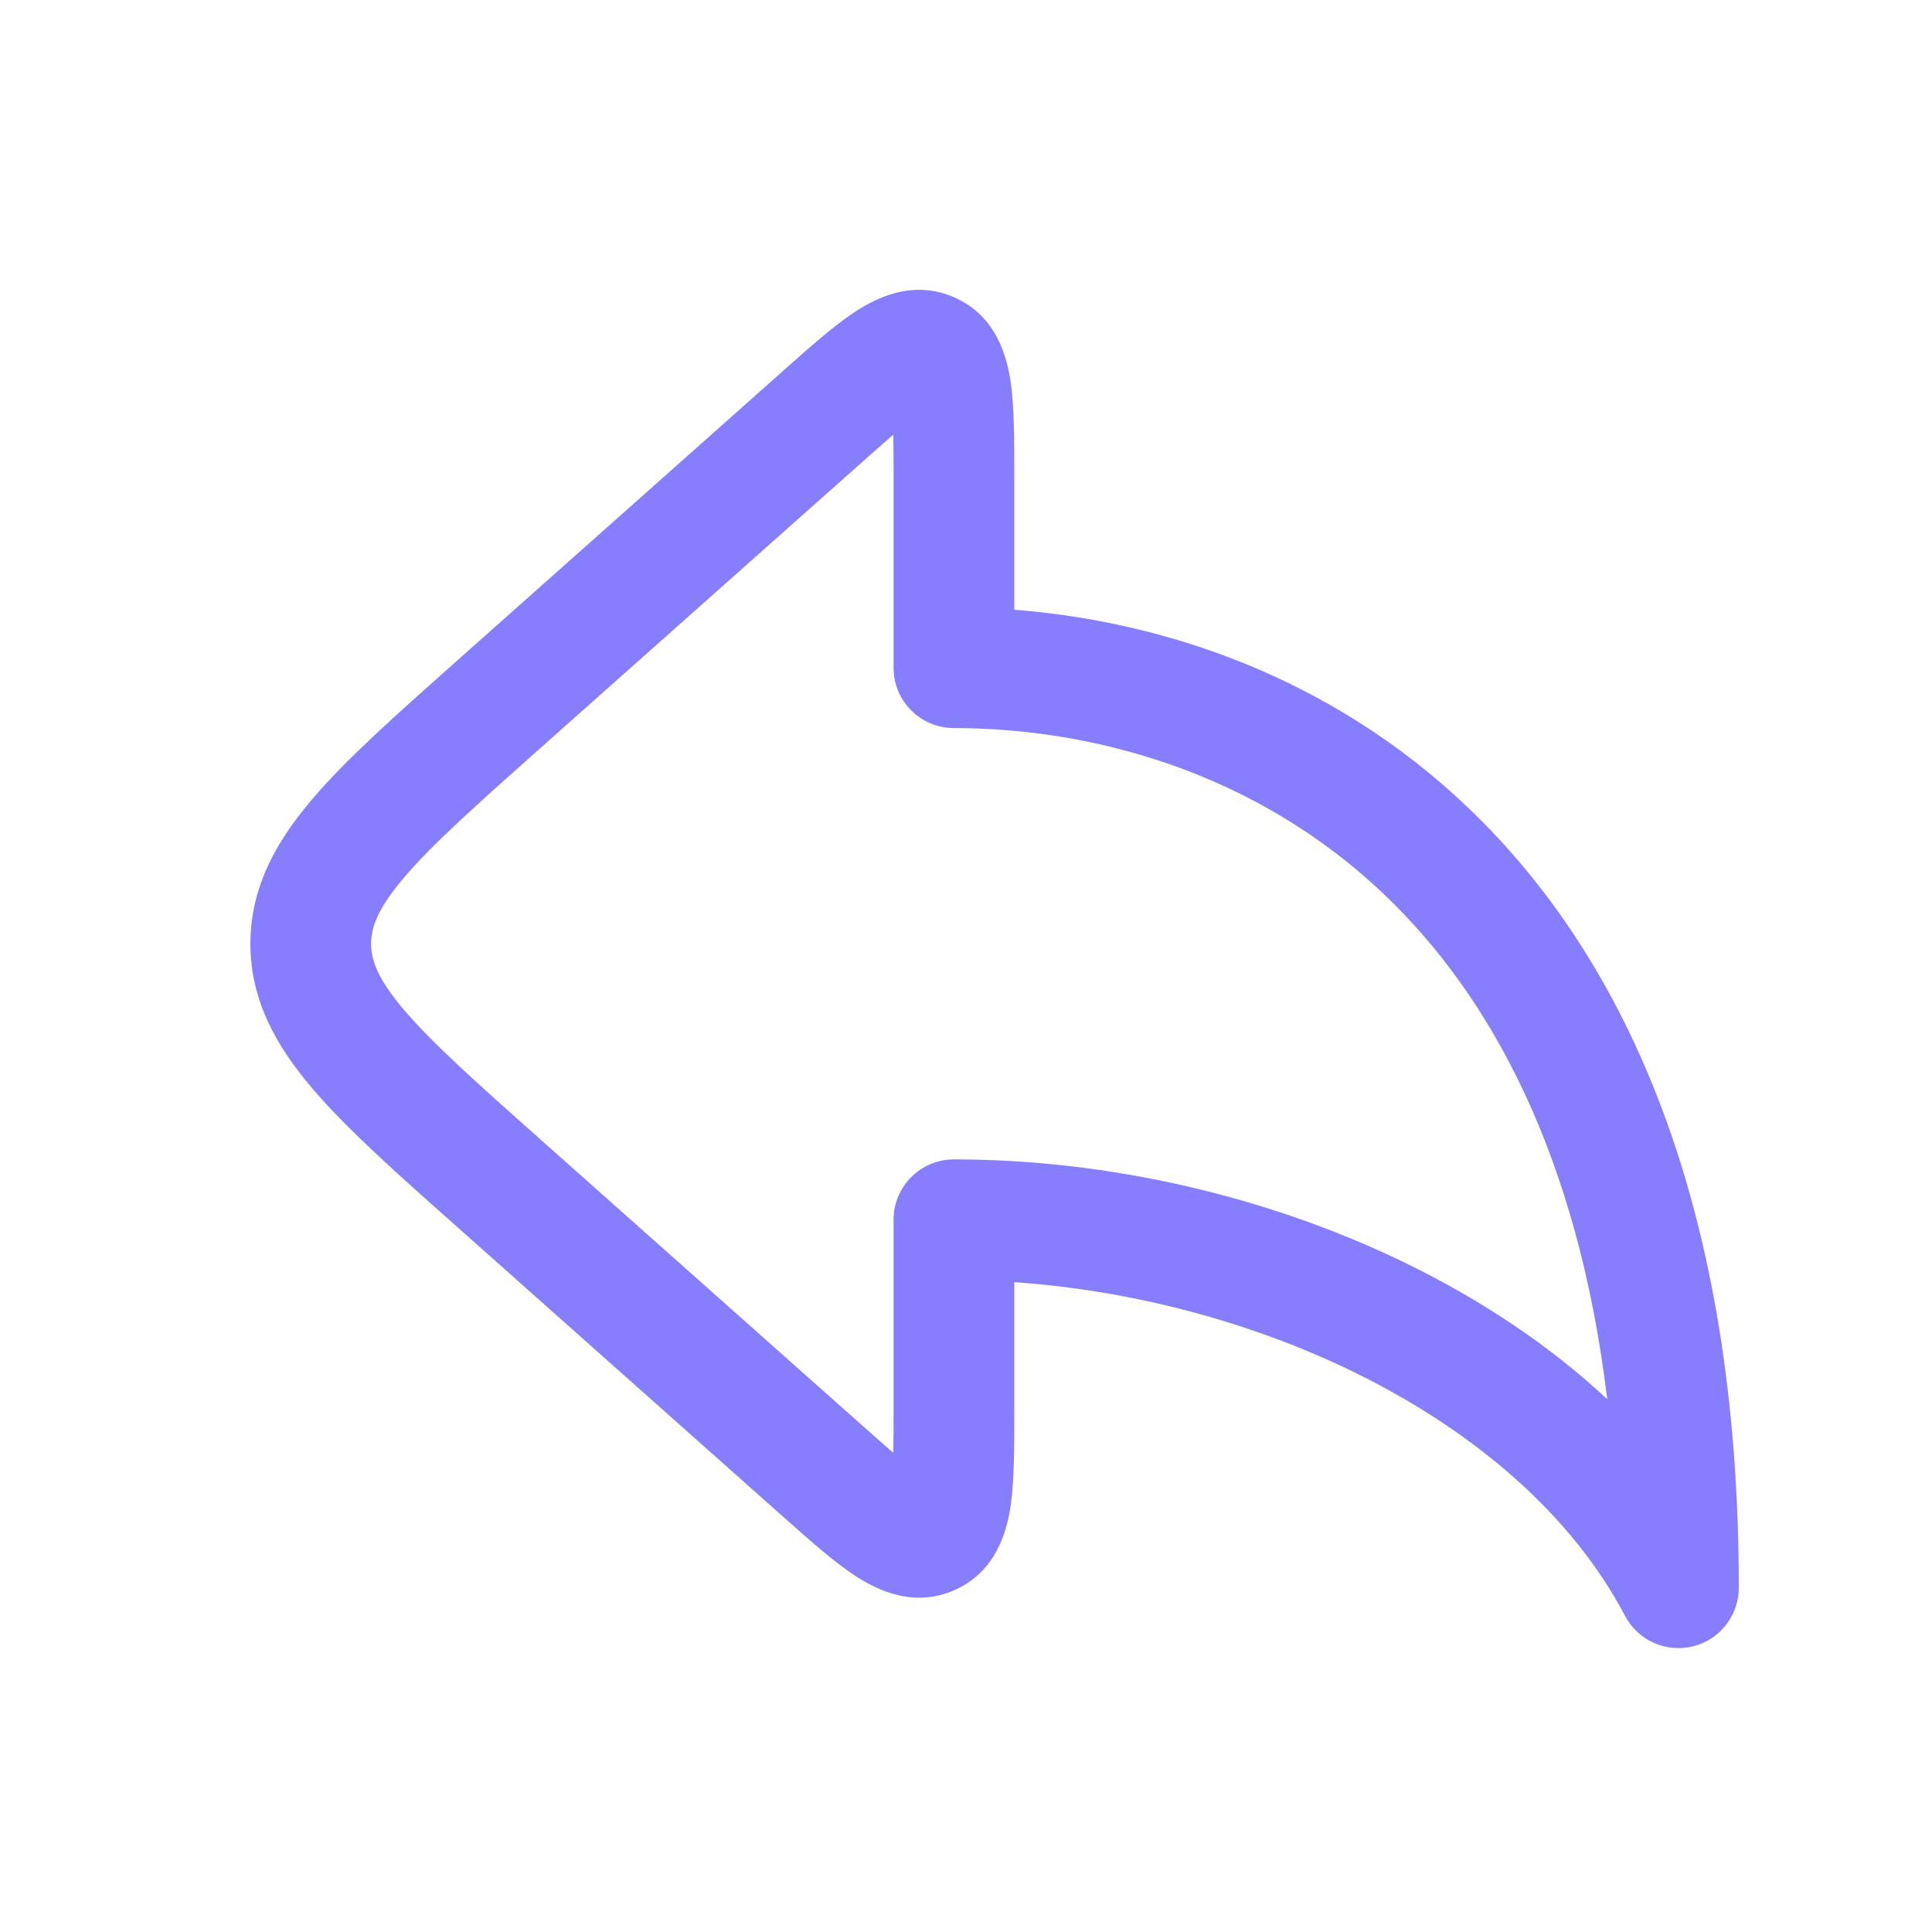
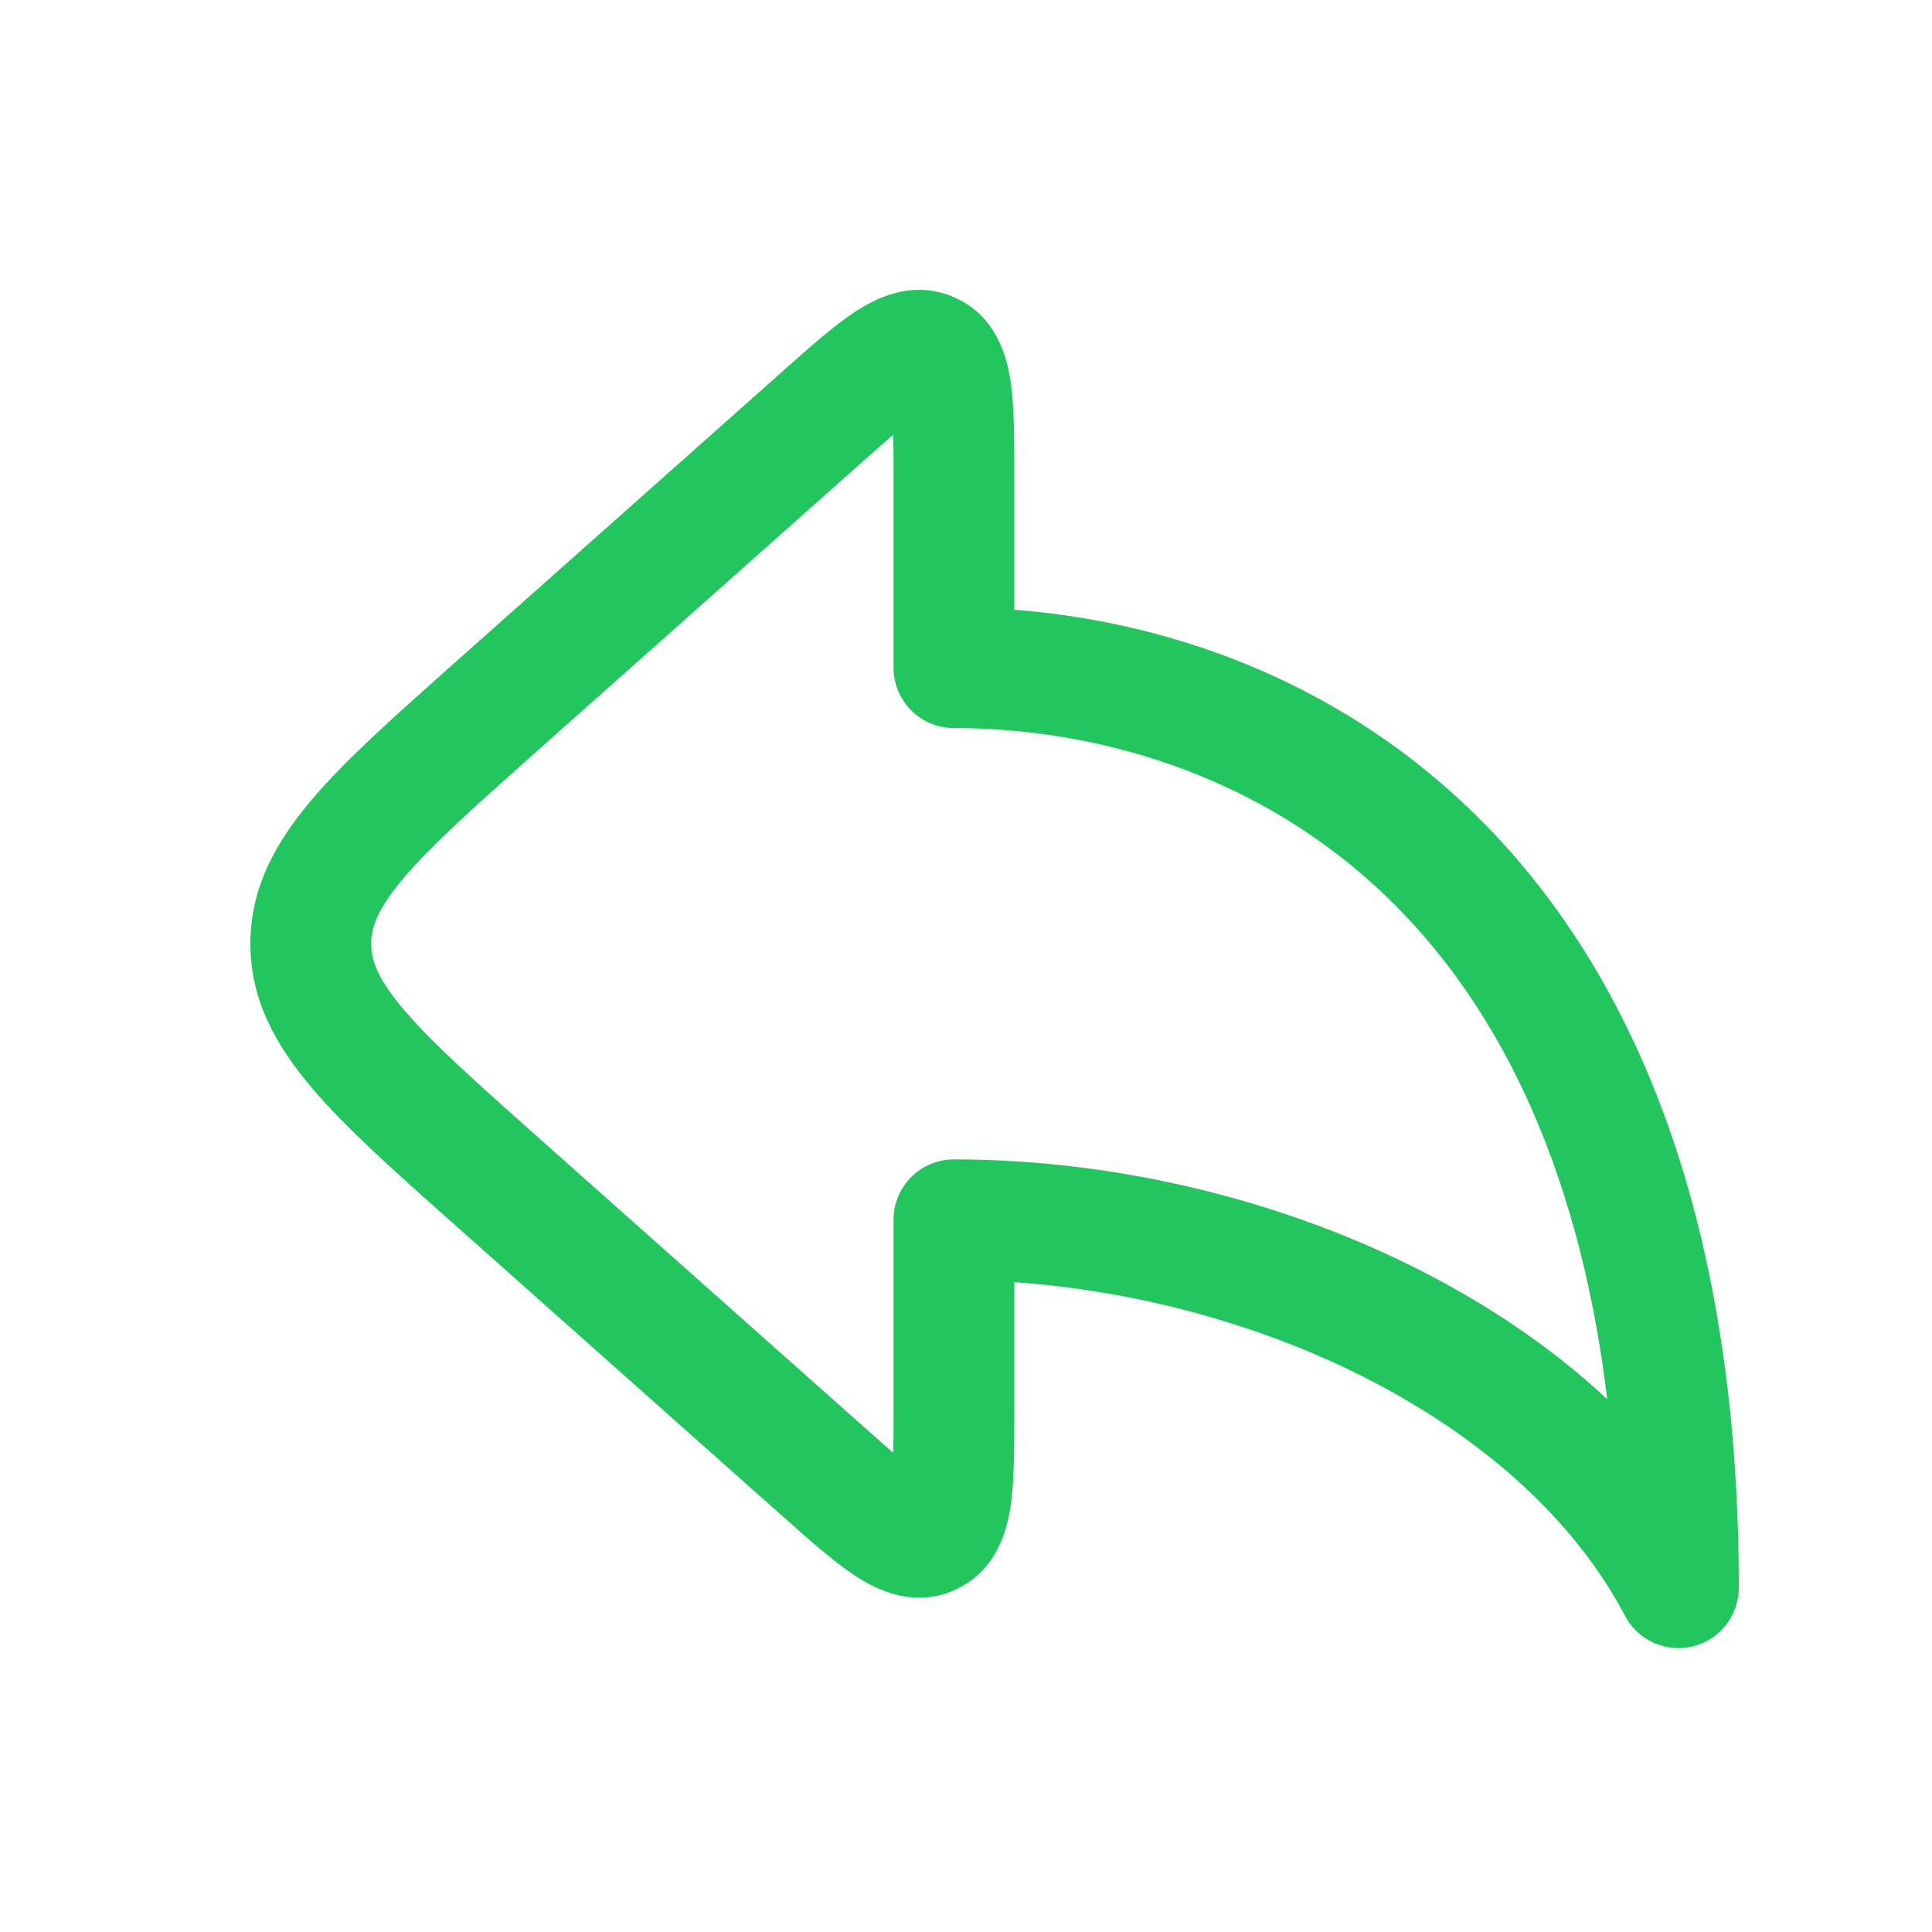
<svg xmlns="http://www.w3.org/2000/svg" width="20" height="20" viewBox="0 0 20 20" fill="none">
-   <path fill-rule="evenodd" clip-rule="evenodd" d="M8.105 3.84C8.094 3.85 8.084 3.859 8.073 3.869L4.728 6.842C4.104 7.397 3.586 7.856 3.231 8.274C2.858 8.713 2.592 9.185 2.592 9.77C2.592 10.354 2.858 10.826 3.231 11.265C3.586 11.683 4.104 12.143 4.728 12.697L8.073 15.671C8.084 15.68 8.094 15.69 8.105 15.699C8.375 15.94 8.628 16.164 8.846 16.308C9.06 16.449 9.449 16.654 9.885 16.459C10.321 16.263 10.426 15.835 10.463 15.582C10.5 15.323 10.5 14.985 10.5 14.624C10.5 14.609 10.5 14.595 10.5 14.581V13.273C11.71 13.357 12.935 13.678 14.008 14.2C15.268 14.815 16.275 15.686 16.822 16.727C16.955 16.981 17.245 17.112 17.525 17.043C17.804 16.974 18 16.724 18 16.436C18 12.502 16.849 9.94 15.203 8.366C13.768 6.993 12.02 6.43 10.5 6.312V4.959C10.5 4.944 10.5 4.93 10.5 4.916C10.5 4.554 10.5 4.216 10.463 3.958C10.426 3.704 10.321 3.276 9.885 3.081C9.449 2.885 9.06 3.09 8.846 3.231C8.628 3.375 8.375 3.6 8.105 3.84ZM9.247 4.5C9.153 4.581 9.041 4.681 8.903 4.803L5.593 7.745C4.925 8.339 4.475 8.741 4.183 9.084C3.903 9.413 3.842 9.606 3.842 9.77C3.842 9.933 3.903 10.126 4.183 10.455C4.475 10.798 4.925 11.2 5.593 11.794L8.903 14.736C9.041 14.858 9.153 14.958 9.247 15.039C9.25 14.915 9.25 14.764 9.25 14.581V12.627C9.25 12.281 9.53 12.002 9.875 12.002C11.469 12.002 13.125 12.38 14.555 13.077C15.321 13.45 16.034 13.921 16.638 14.484C16.331 11.944 15.423 10.306 14.339 9.269C12.989 7.977 11.283 7.537 9.875 7.537C9.53 7.537 9.25 7.258 9.25 6.912V4.959C9.25 4.775 9.25 4.624 9.247 4.5Z" fill="#877EFF" />
+   <path fill-rule="evenodd" clip-rule="evenodd" d="M8.105 3.84C8.094 3.85 8.084 3.859 8.073 3.869L4.728 6.842C4.104 7.397 3.586 7.856 3.231 8.274C2.858 8.713 2.592 9.185 2.592 9.77C2.592 10.354 2.858 10.826 3.231 11.265C3.586 11.683 4.104 12.143 4.728 12.697L8.073 15.671C8.084 15.68 8.094 15.69 8.105 15.699C8.375 15.94 8.628 16.164 8.846 16.308C9.06 16.449 9.449 16.654 9.885 16.459C10.321 16.263 10.426 15.835 10.463 15.582C10.5 15.323 10.5 14.985 10.5 14.624C10.5 14.609 10.5 14.595 10.5 14.581V13.273C11.71 13.357 12.935 13.678 14.008 14.2C15.268 14.815 16.275 15.686 16.822 16.727C16.955 16.981 17.245 17.112 17.525 17.043C17.804 16.974 18 16.724 18 16.436C18 12.502 16.849 9.94 15.203 8.366C13.768 6.993 12.02 6.43 10.5 6.312V4.959C10.5 4.944 10.5 4.93 10.5 4.916C10.5 4.554 10.5 4.216 10.463 3.958C10.426 3.704 10.321 3.276 9.885 3.081C9.449 2.885 9.06 3.09 8.846 3.231C8.628 3.375 8.375 3.6 8.105 3.84ZM9.247 4.5C9.153 4.581 9.041 4.681 8.903 4.803L5.593 7.745C4.925 8.339 4.475 8.741 4.183 9.084C3.903 9.413 3.842 9.606 3.842 9.77C3.842 9.933 3.903 10.126 4.183 10.455C4.475 10.798 4.925 11.2 5.593 11.794L8.903 14.736C9.041 14.858 9.153 14.958 9.247 15.039C9.25 14.915 9.25 14.764 9.25 14.581V12.627C9.25 12.281 9.53 12.002 9.875 12.002C11.469 12.002 13.125 12.38 14.555 13.077C15.321 13.45 16.034 13.921 16.638 14.484C16.331 11.944 15.423 10.306 14.339 9.269C12.989 7.977 11.283 7.537 9.875 7.537C9.53 7.537 9.25 7.258 9.25 6.912V4.959C9.25 4.775 9.25 4.624 9.247 4.5Z" fill="#22C55E" />
</svg>
